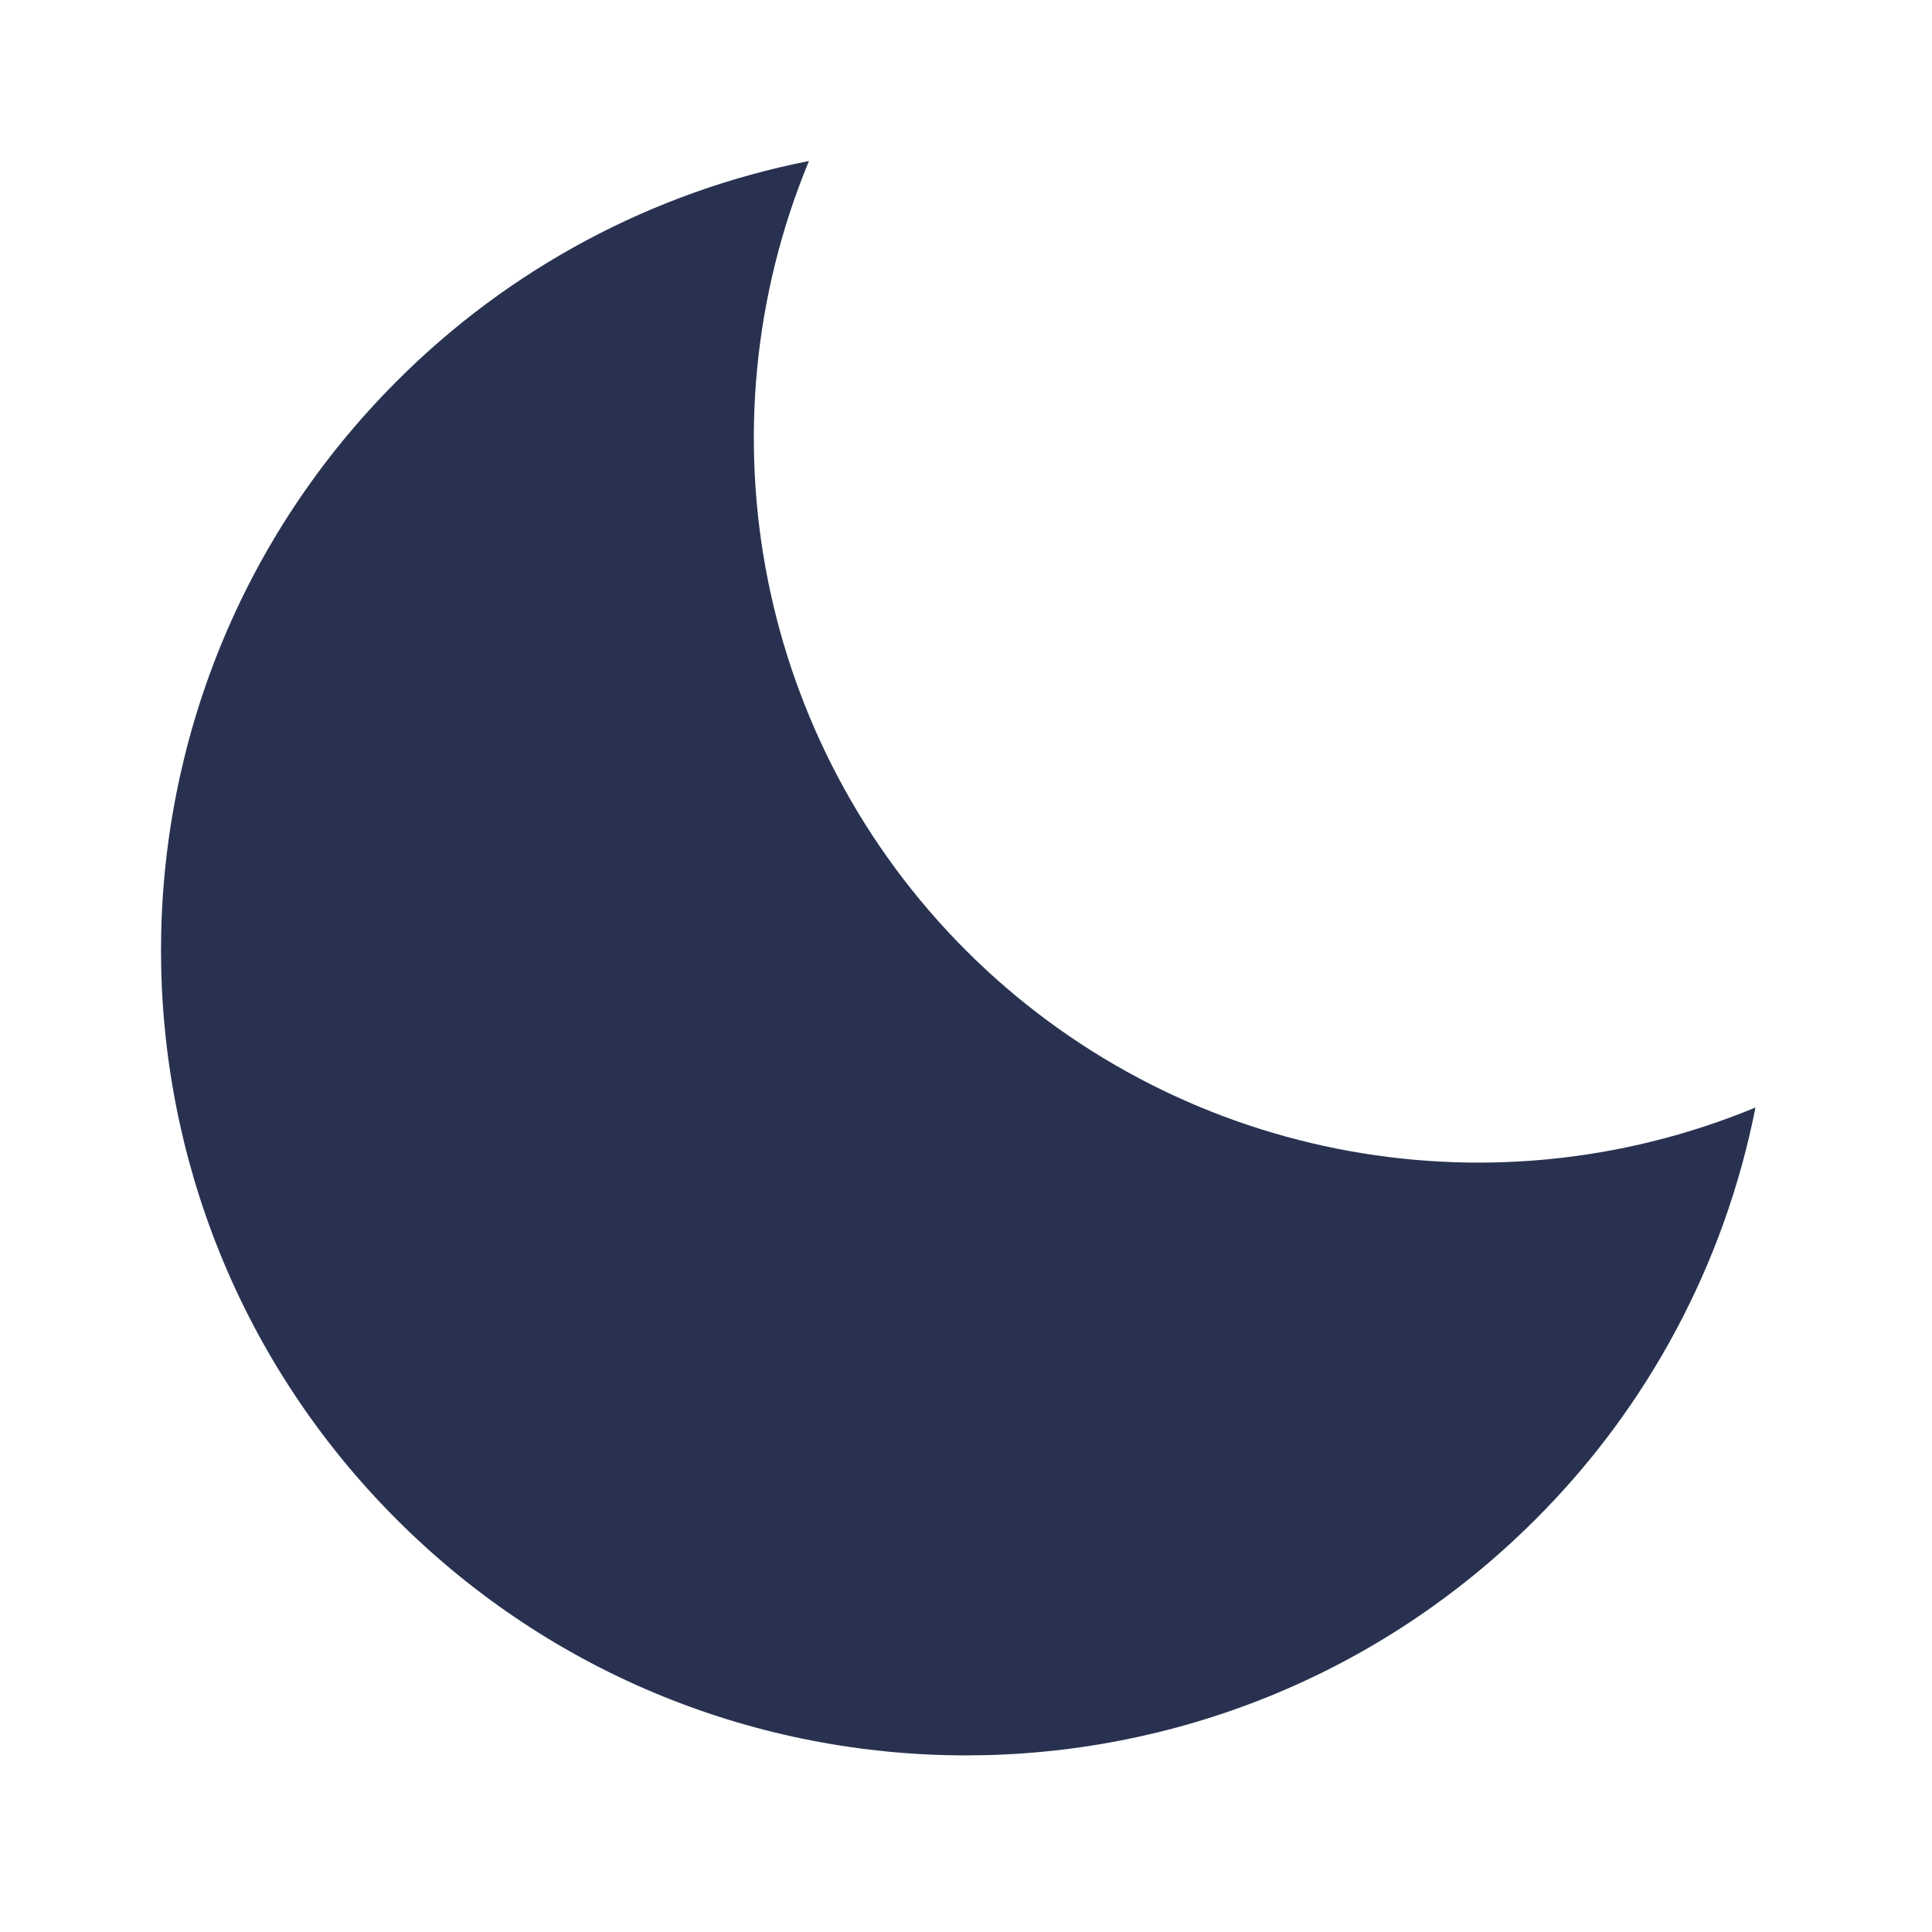
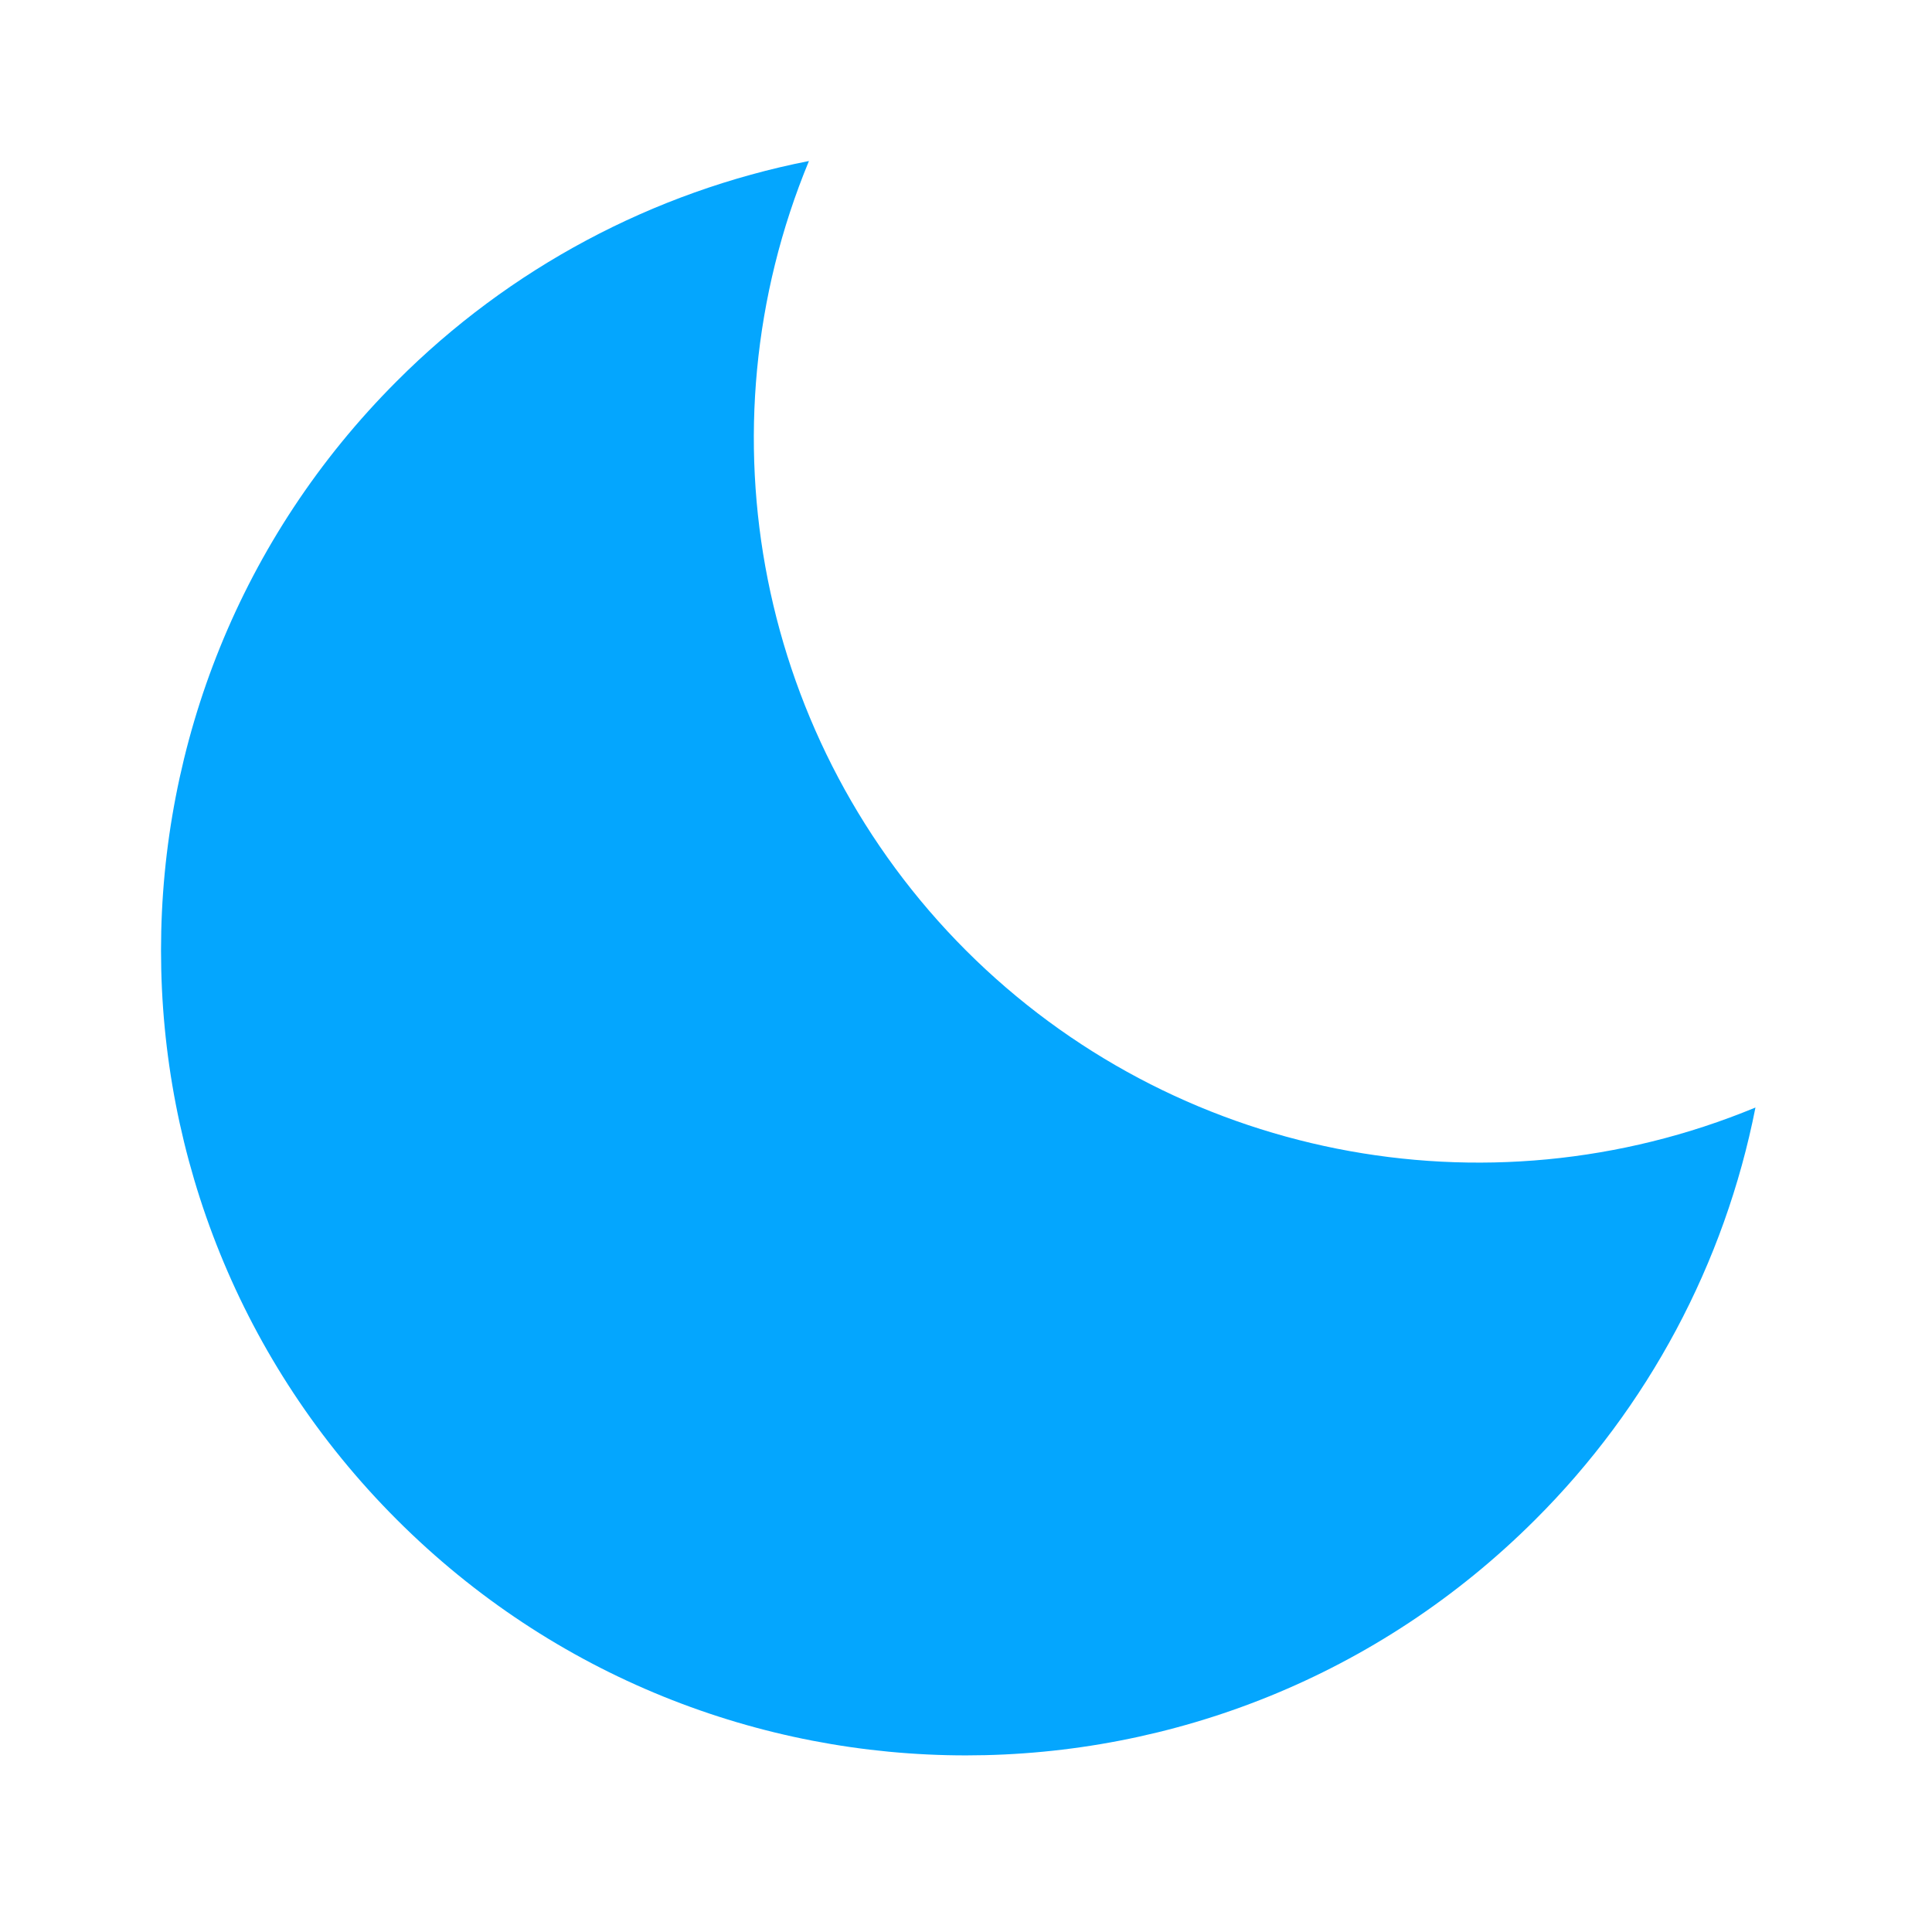
- <svg xmlns="http://www.w3.org/2000/svg" width="24" height="24" viewBox="0 0 24 24" style="fill: #283250;transform: ;msFilter:;">
+ <svg xmlns="http://www.w3.org/2000/svg" width="24" height="24" viewBox="0 0 24 24" style="fill: #04A6FE;transform: ;msFilter:;">
  <path d="M12 11.807A9.002 9.002 0 0 1 10.049 2a9.942 9.942 0 0 0-5.12 2.735c-3.905 3.905-3.905 10.237 0 14.142 3.906 3.906 10.237 3.905 14.143 0a9.946 9.946 0 0 0 2.735-5.119A9.003 9.003 0 0 1 12 11.807z" />
</svg>
